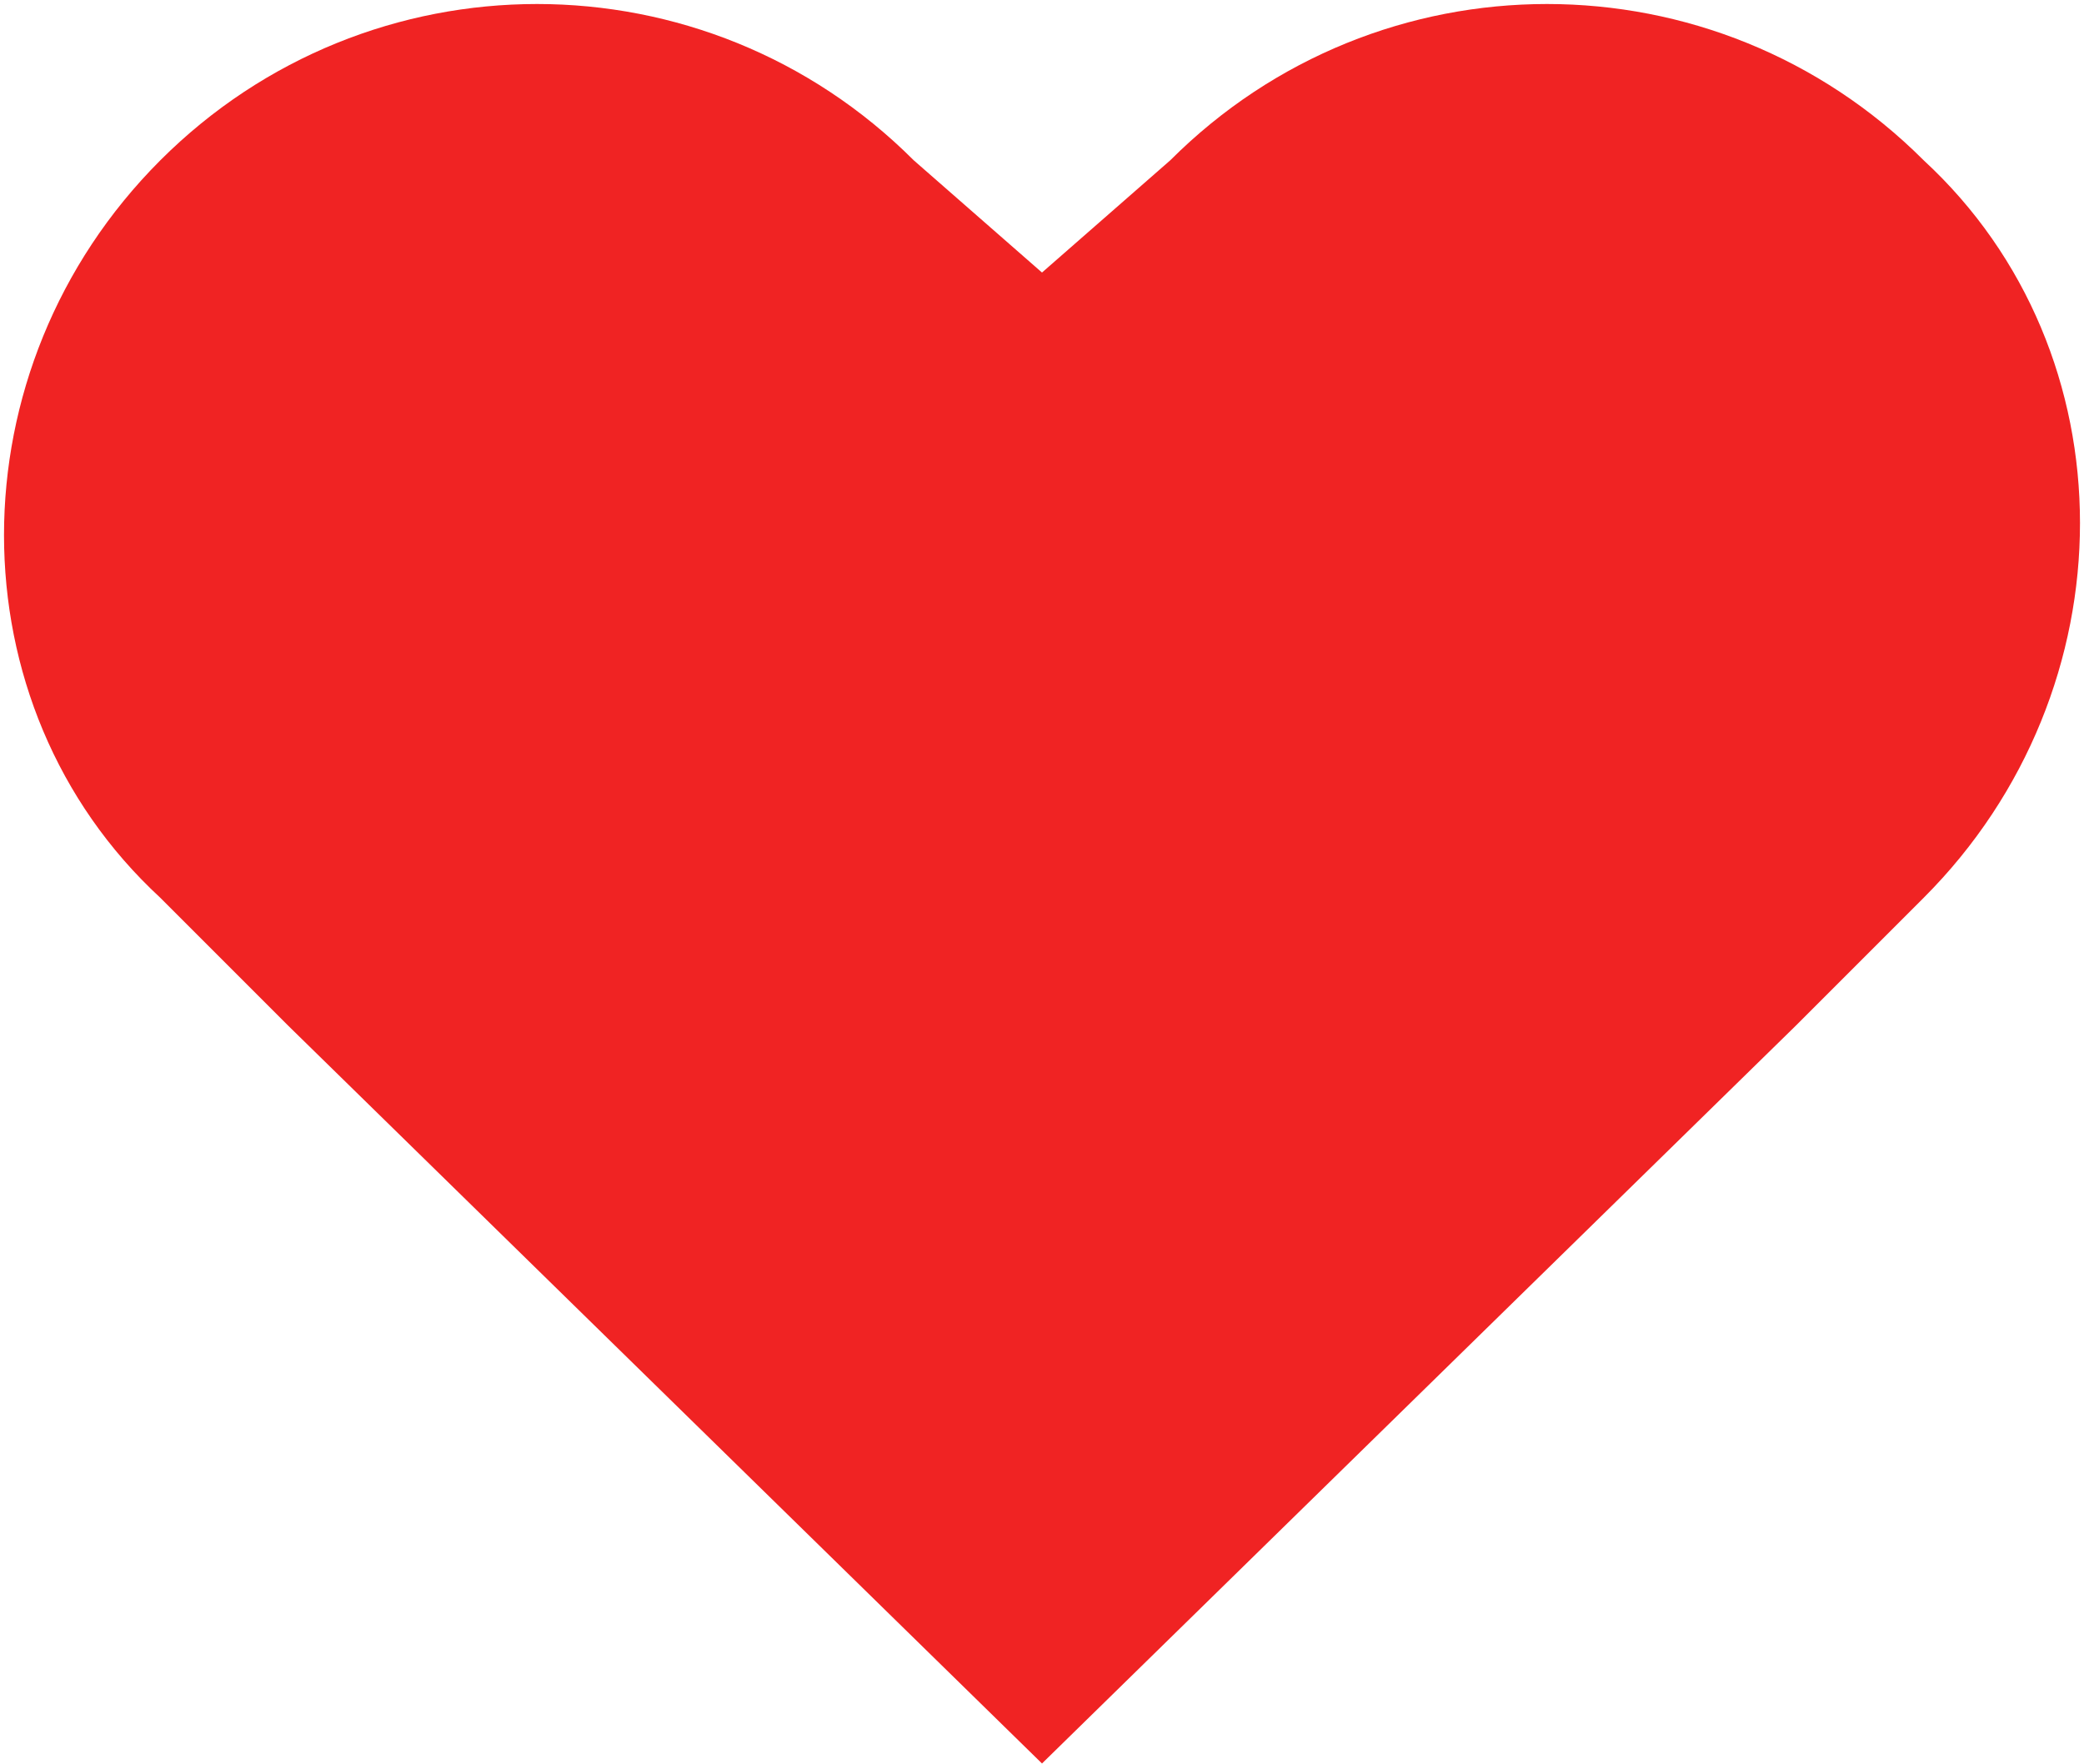
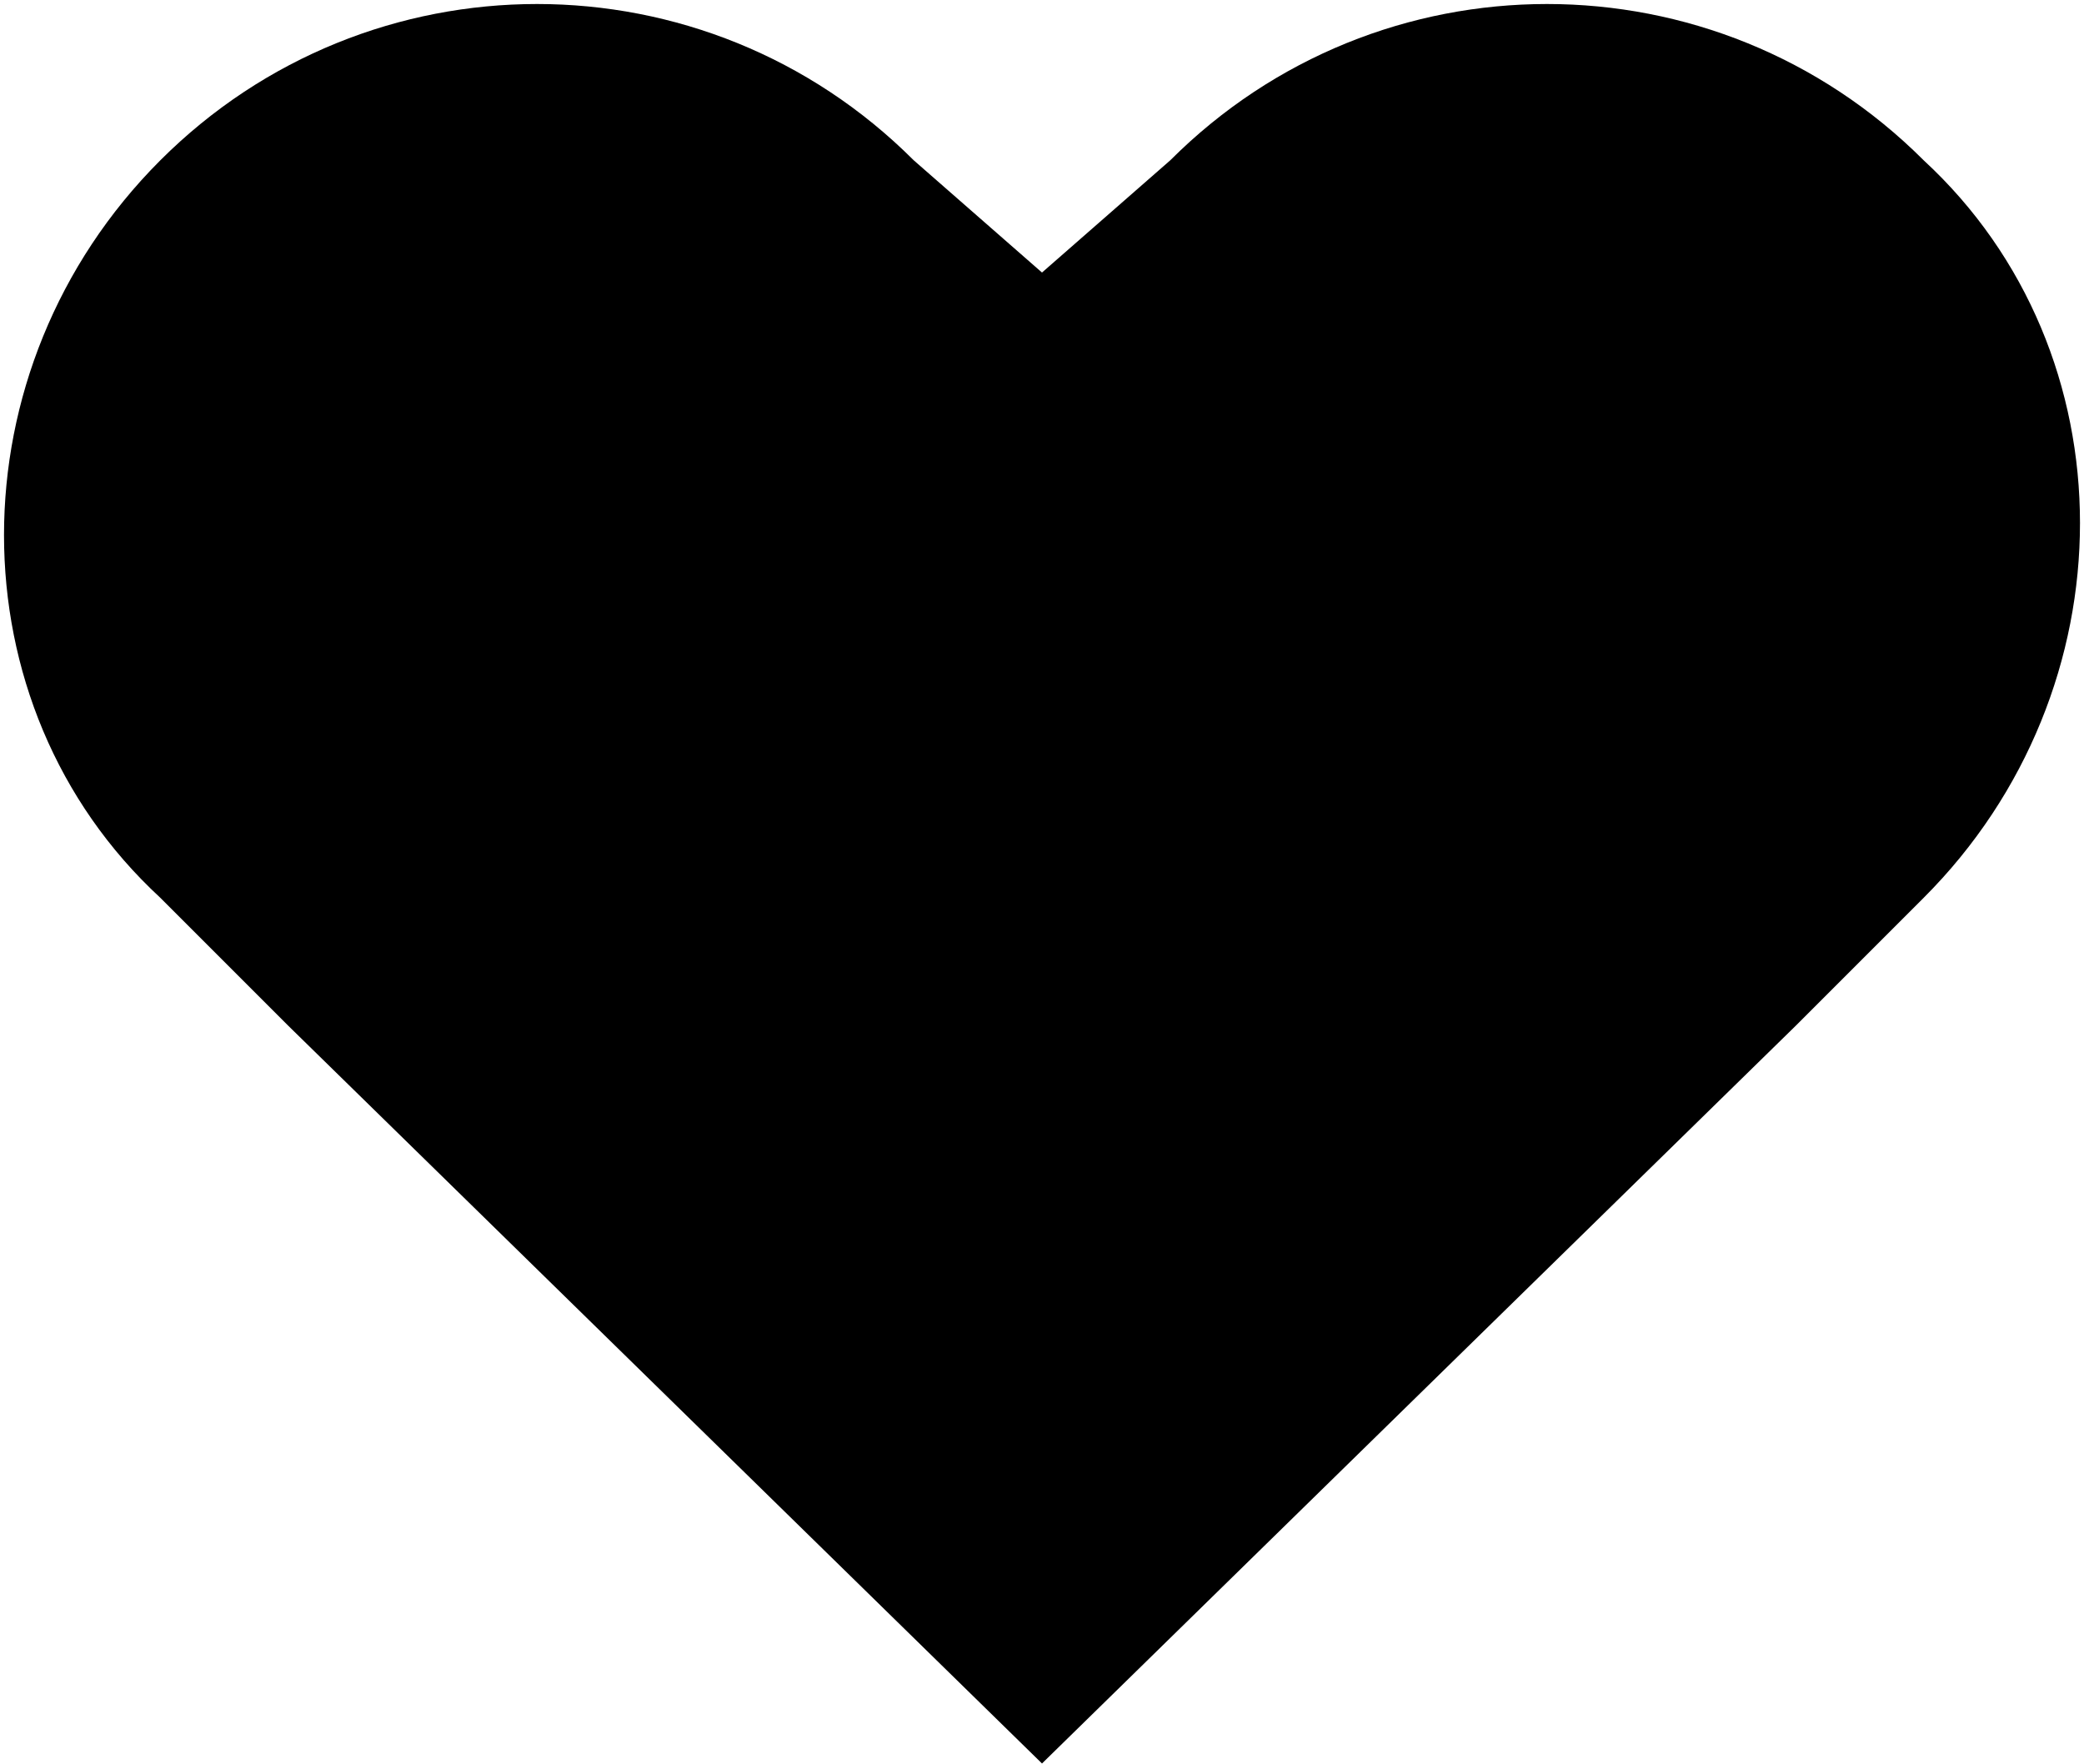
- <svg xmlns="http://www.w3.org/2000/svg" version="1.1" id="heart" x="0px" y="0px" viewBox="0 0 13 11" style="enable-background:new 0 0 13 11; fill: rgba(240, 35, 35, 1)" xml:space="preserve">
-   <path d="M12,1c-1.3-1.3-3.4-1.3-4.7,0L6.5,1.7L5.7,1C4.4-0.3,2.3-0.3,1,1c-1.3,1.3-1.3,3.4,0,4.6l0.8,0.8L6.5,11l4.7-4.6L12,5.6   C13.3,4.3,13.3,2.2,12,1z" />
+ <svg xmlns="http://www.w3.org/2000/svg" version="1.1" id="heart" x="0px" y="0px" viewBox="0 0 13 11" style="enable-background:new 0 0 13 11;" xml:space="preserve">
+   <path d="M12,1c-1.3-1.3-3.4-1.3-4.7,0L6.5,1.7L5.7,1C4.4-0.3,2.3-0.3,1,1c-1.3,1.3-1.3,3.4,0,4.6l0.8,0.8L6.5,11l4.7-4.6L12,5.6  C13.3,4.3,13.3,2.2,12,1z" />
</svg>
